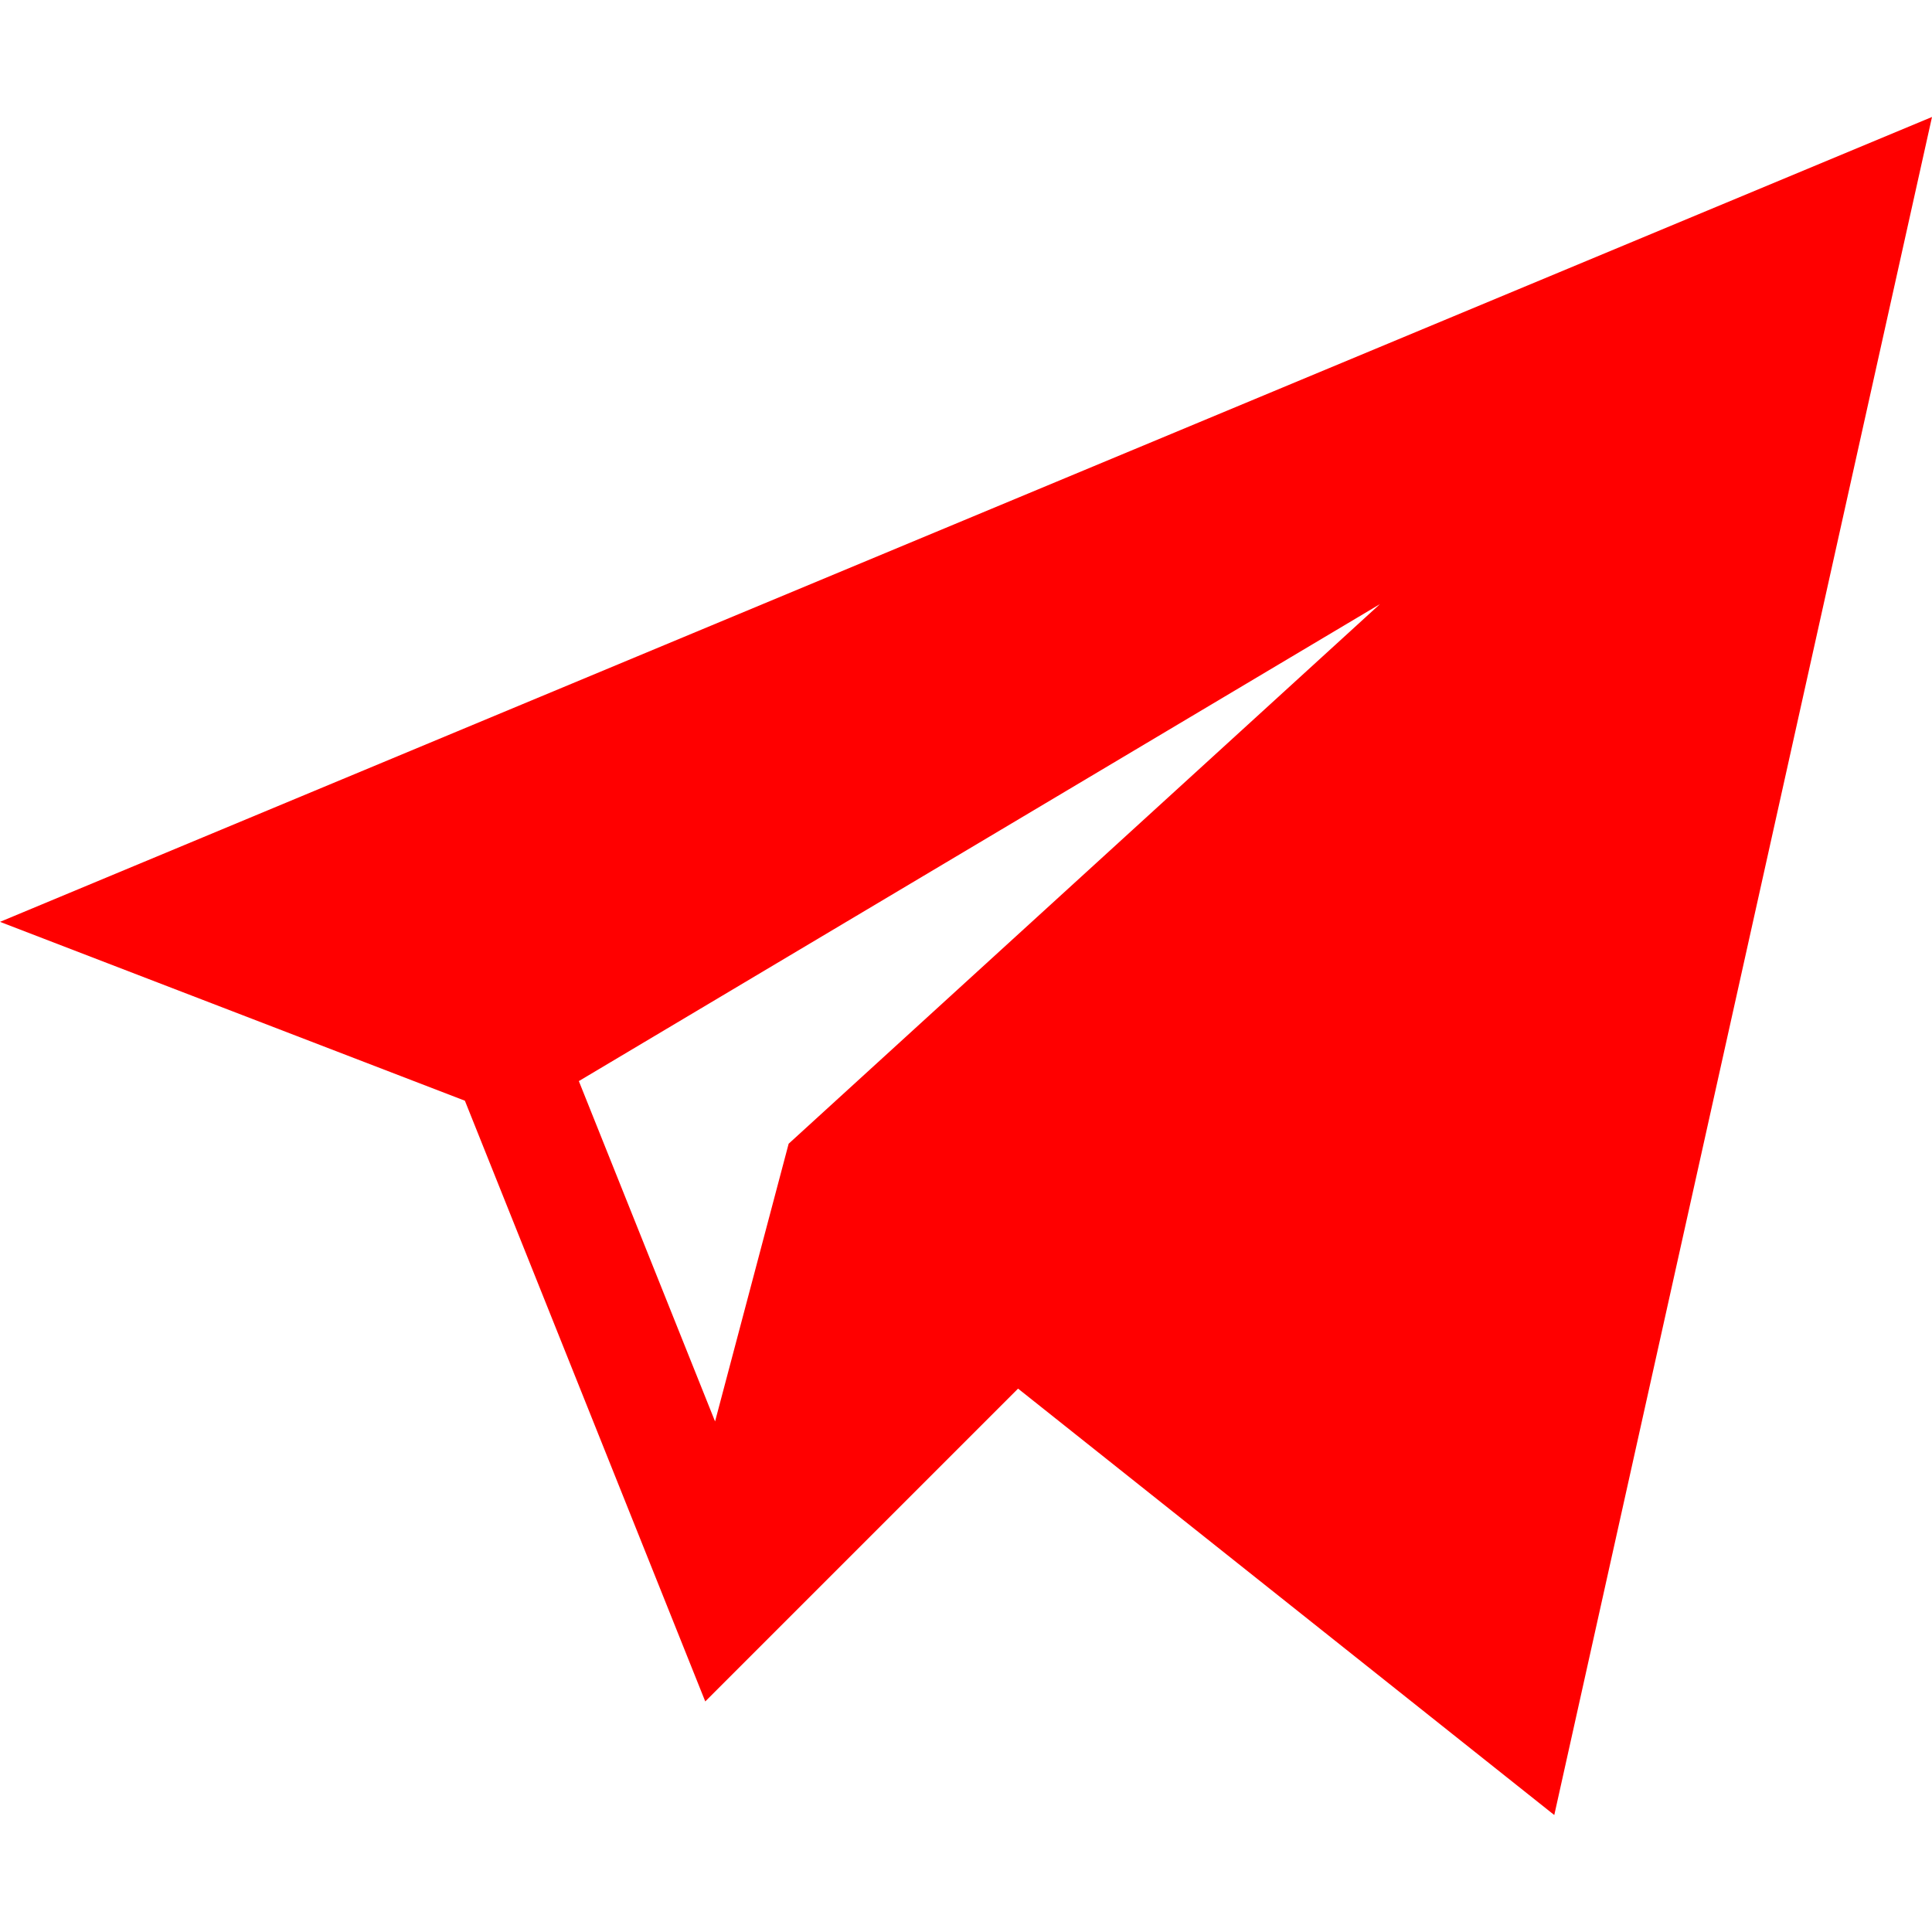
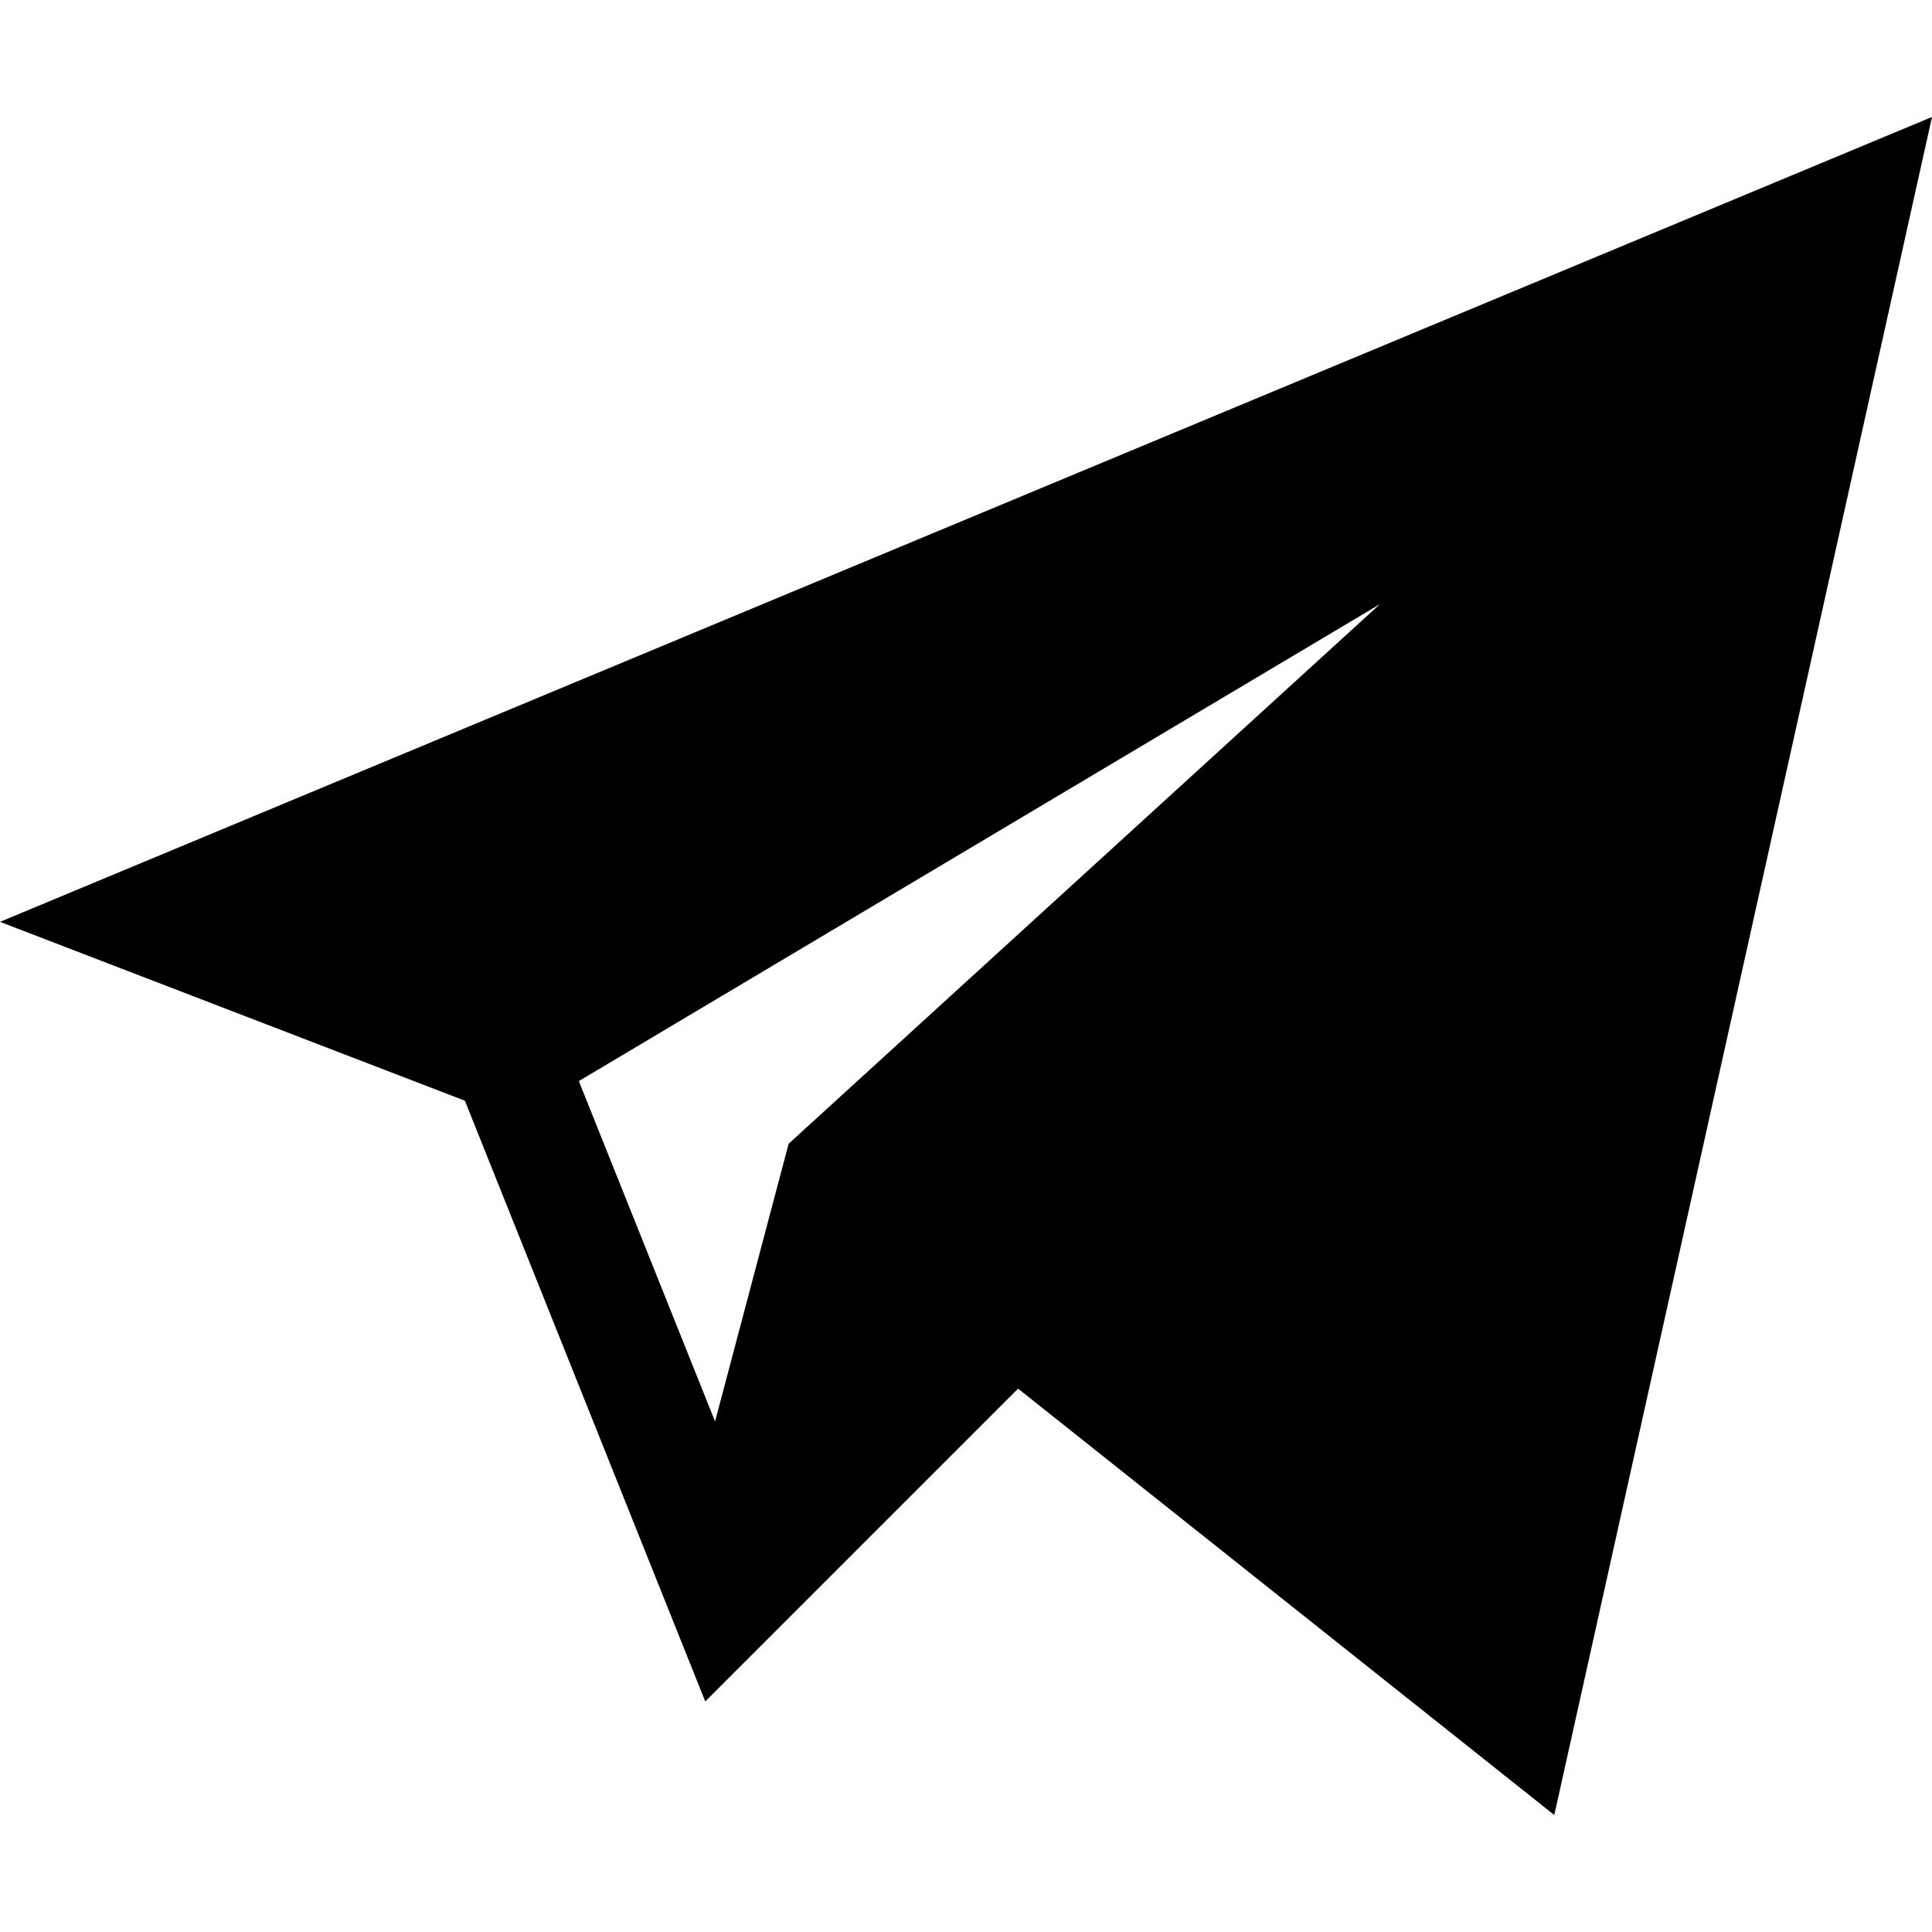
- <svg xmlns="http://www.w3.org/2000/svg" width="512" height="512" viewBox="0 0 512 512">
-   <path fill="red" d="M123.2 291.7l63.7 159.2 82.9-82.9 142.1 113L512 31 0 244.3zm242.5-131.6L209 303.1l-19.5 73.6-36.1-90.2z" />
+ <svg xmlns="http://www.w3.org/2000/svg" id="Layer_1" viewBox="0 0 512 512" width="512" height="512">
+   <path d="M123.2 291.7l63.7 159.2 82.9-82.9 142.1 113L512 31 0 244.3zm242.5-131.6L209 303.1l-19.5 73.6-36.1-90.2z" />
</svg>
